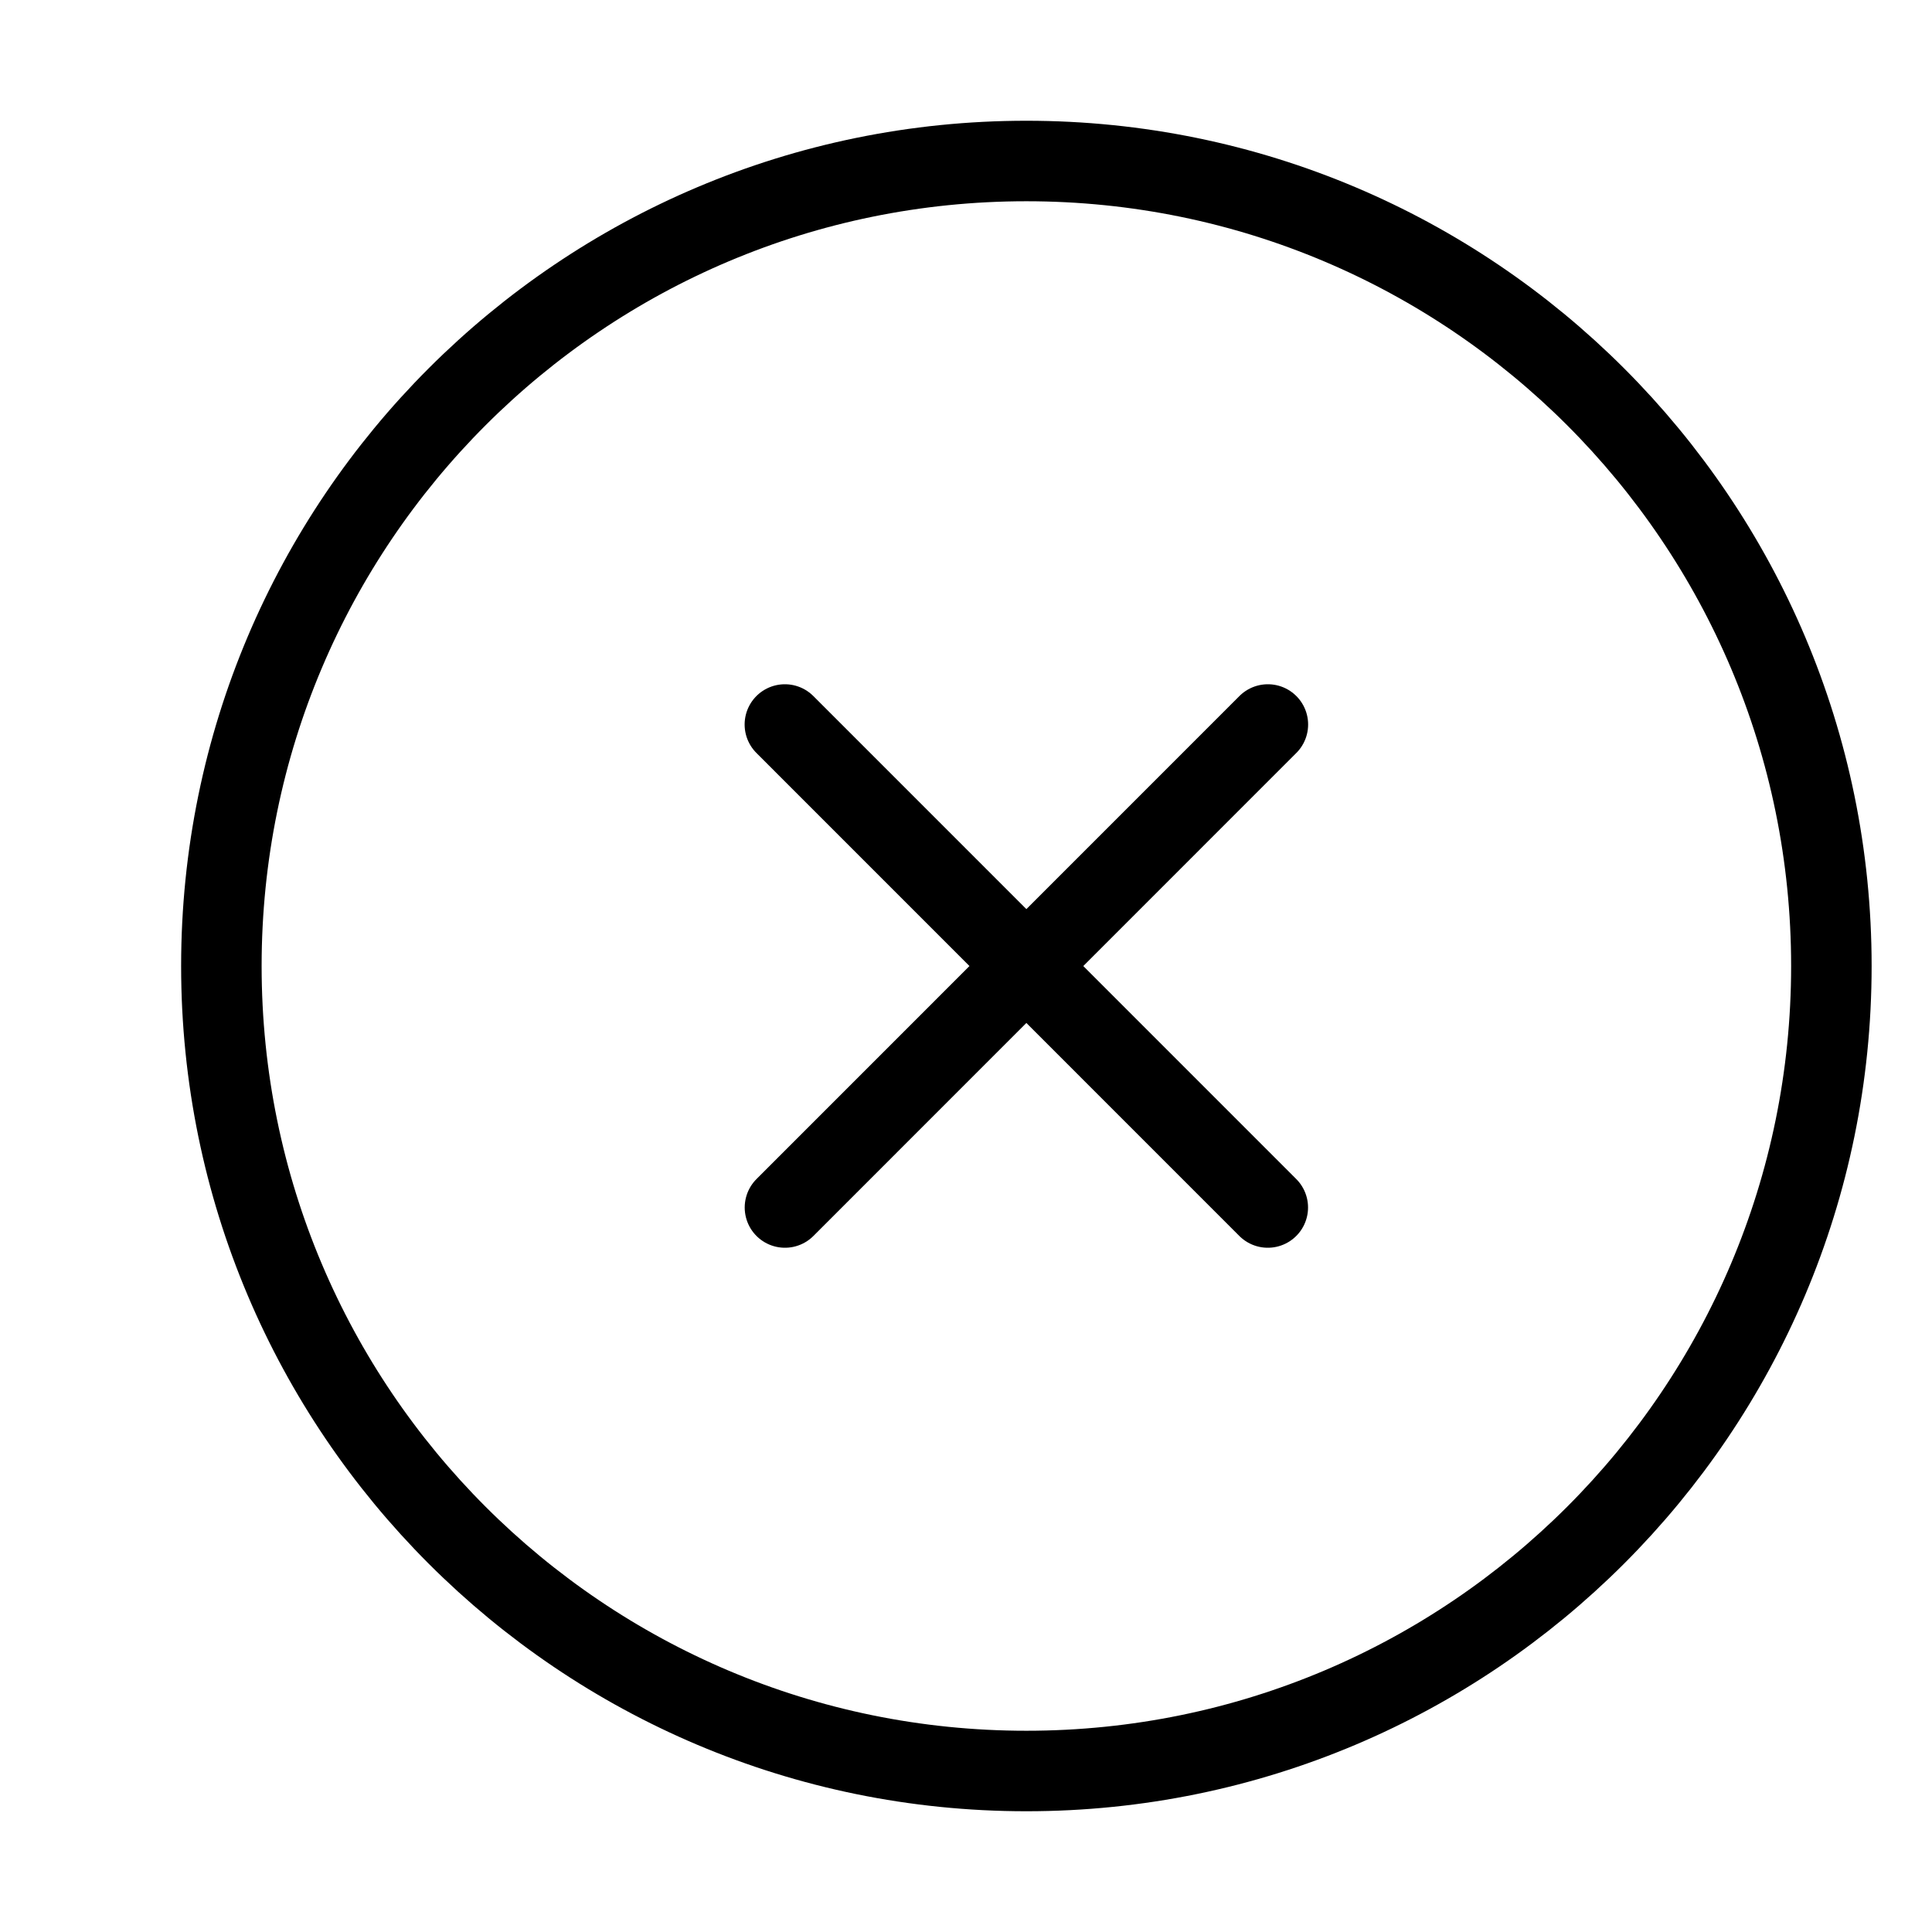
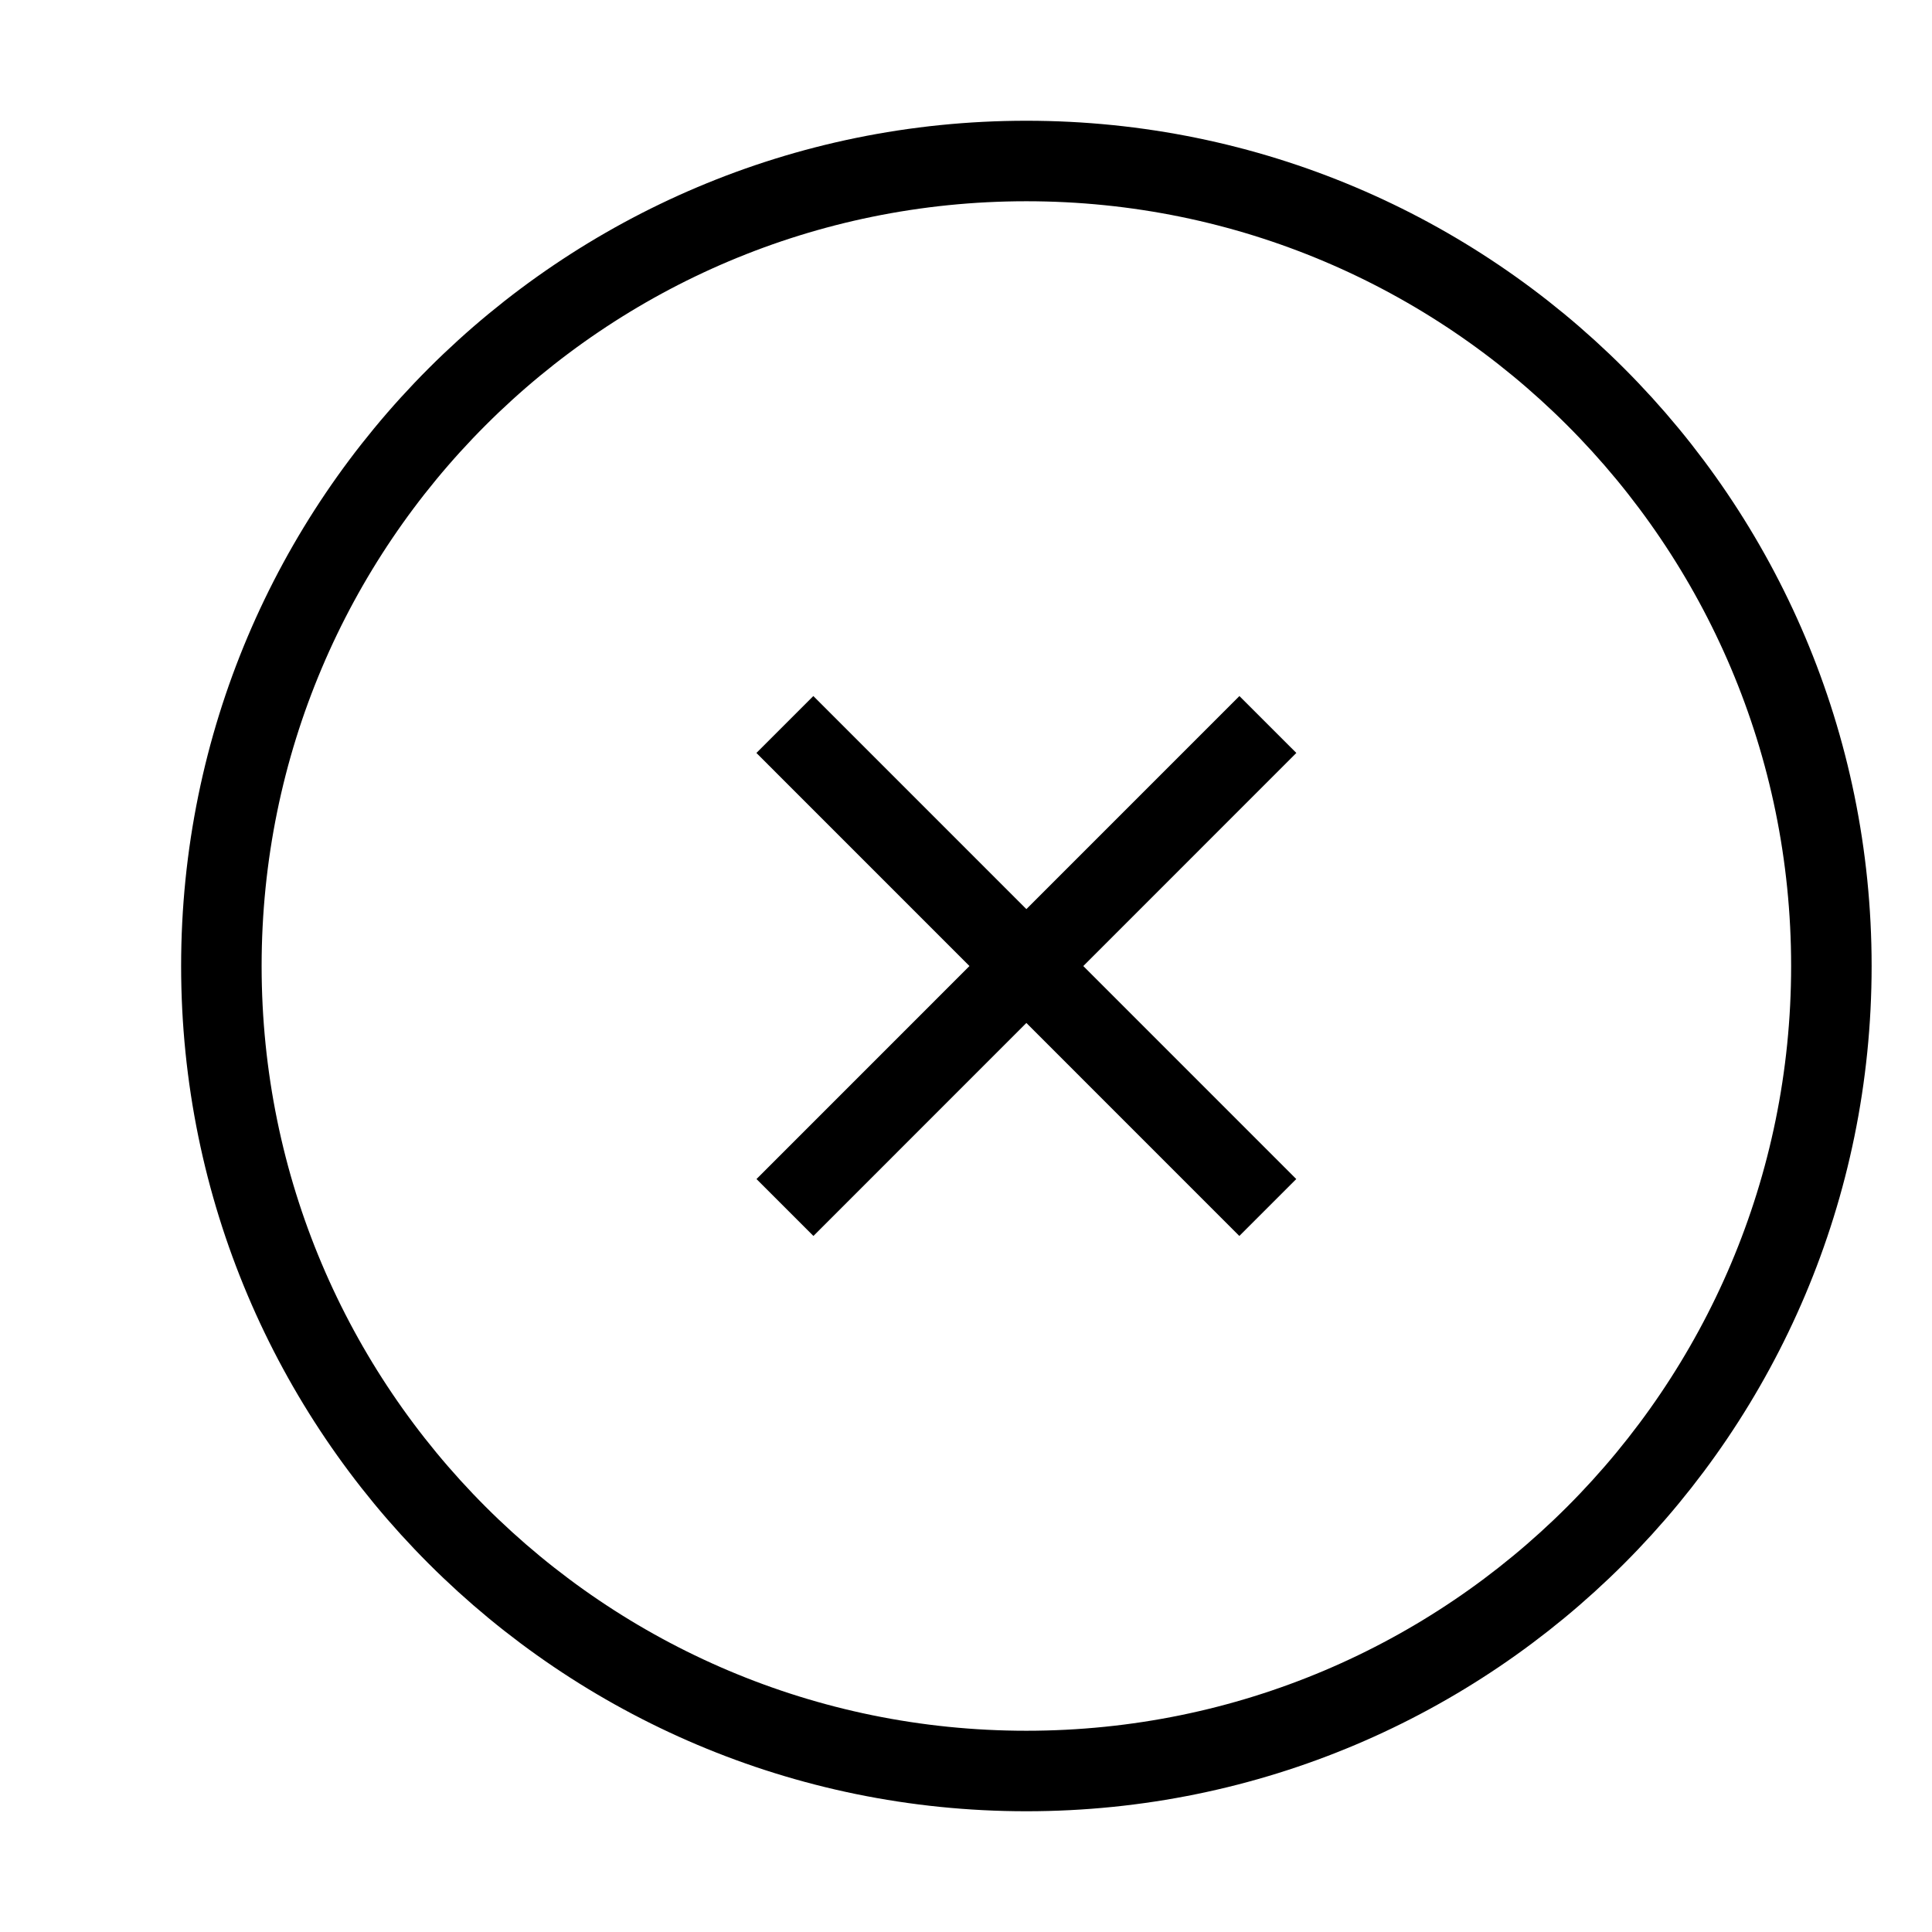
<svg xmlns="http://www.w3.org/2000/svg" viewBox="0 0 24 24" fill="none">
-   <path d="M15.749 15L9.75 9M9.751 15L15.75 9M22.75 12C22.75 6.477 18.273 2 12.75 2C7.227 2 2.75 6.477 2.75 12C2.75 17.523 7.227 22 12.75 22C18.273 22 22.75 17.523 22.75 12Z" stroke="currentColor" strokeWidth="1.5" stroke-linecap="round" />
+   <path d="M15.749 15L9.75 9M9.751 15L15.75 9M22.75 12C22.75 6.477 18.273 2 12.75 2C7.227 2 2.75 6.477 2.75 12C2.75 17.523 7.227 22 12.75 22C18.273 22 22.75 17.523 22.75 12Z" stroke="currentColor" strokeWidth="1.5" strokeLinecap="round" />
</svg>
